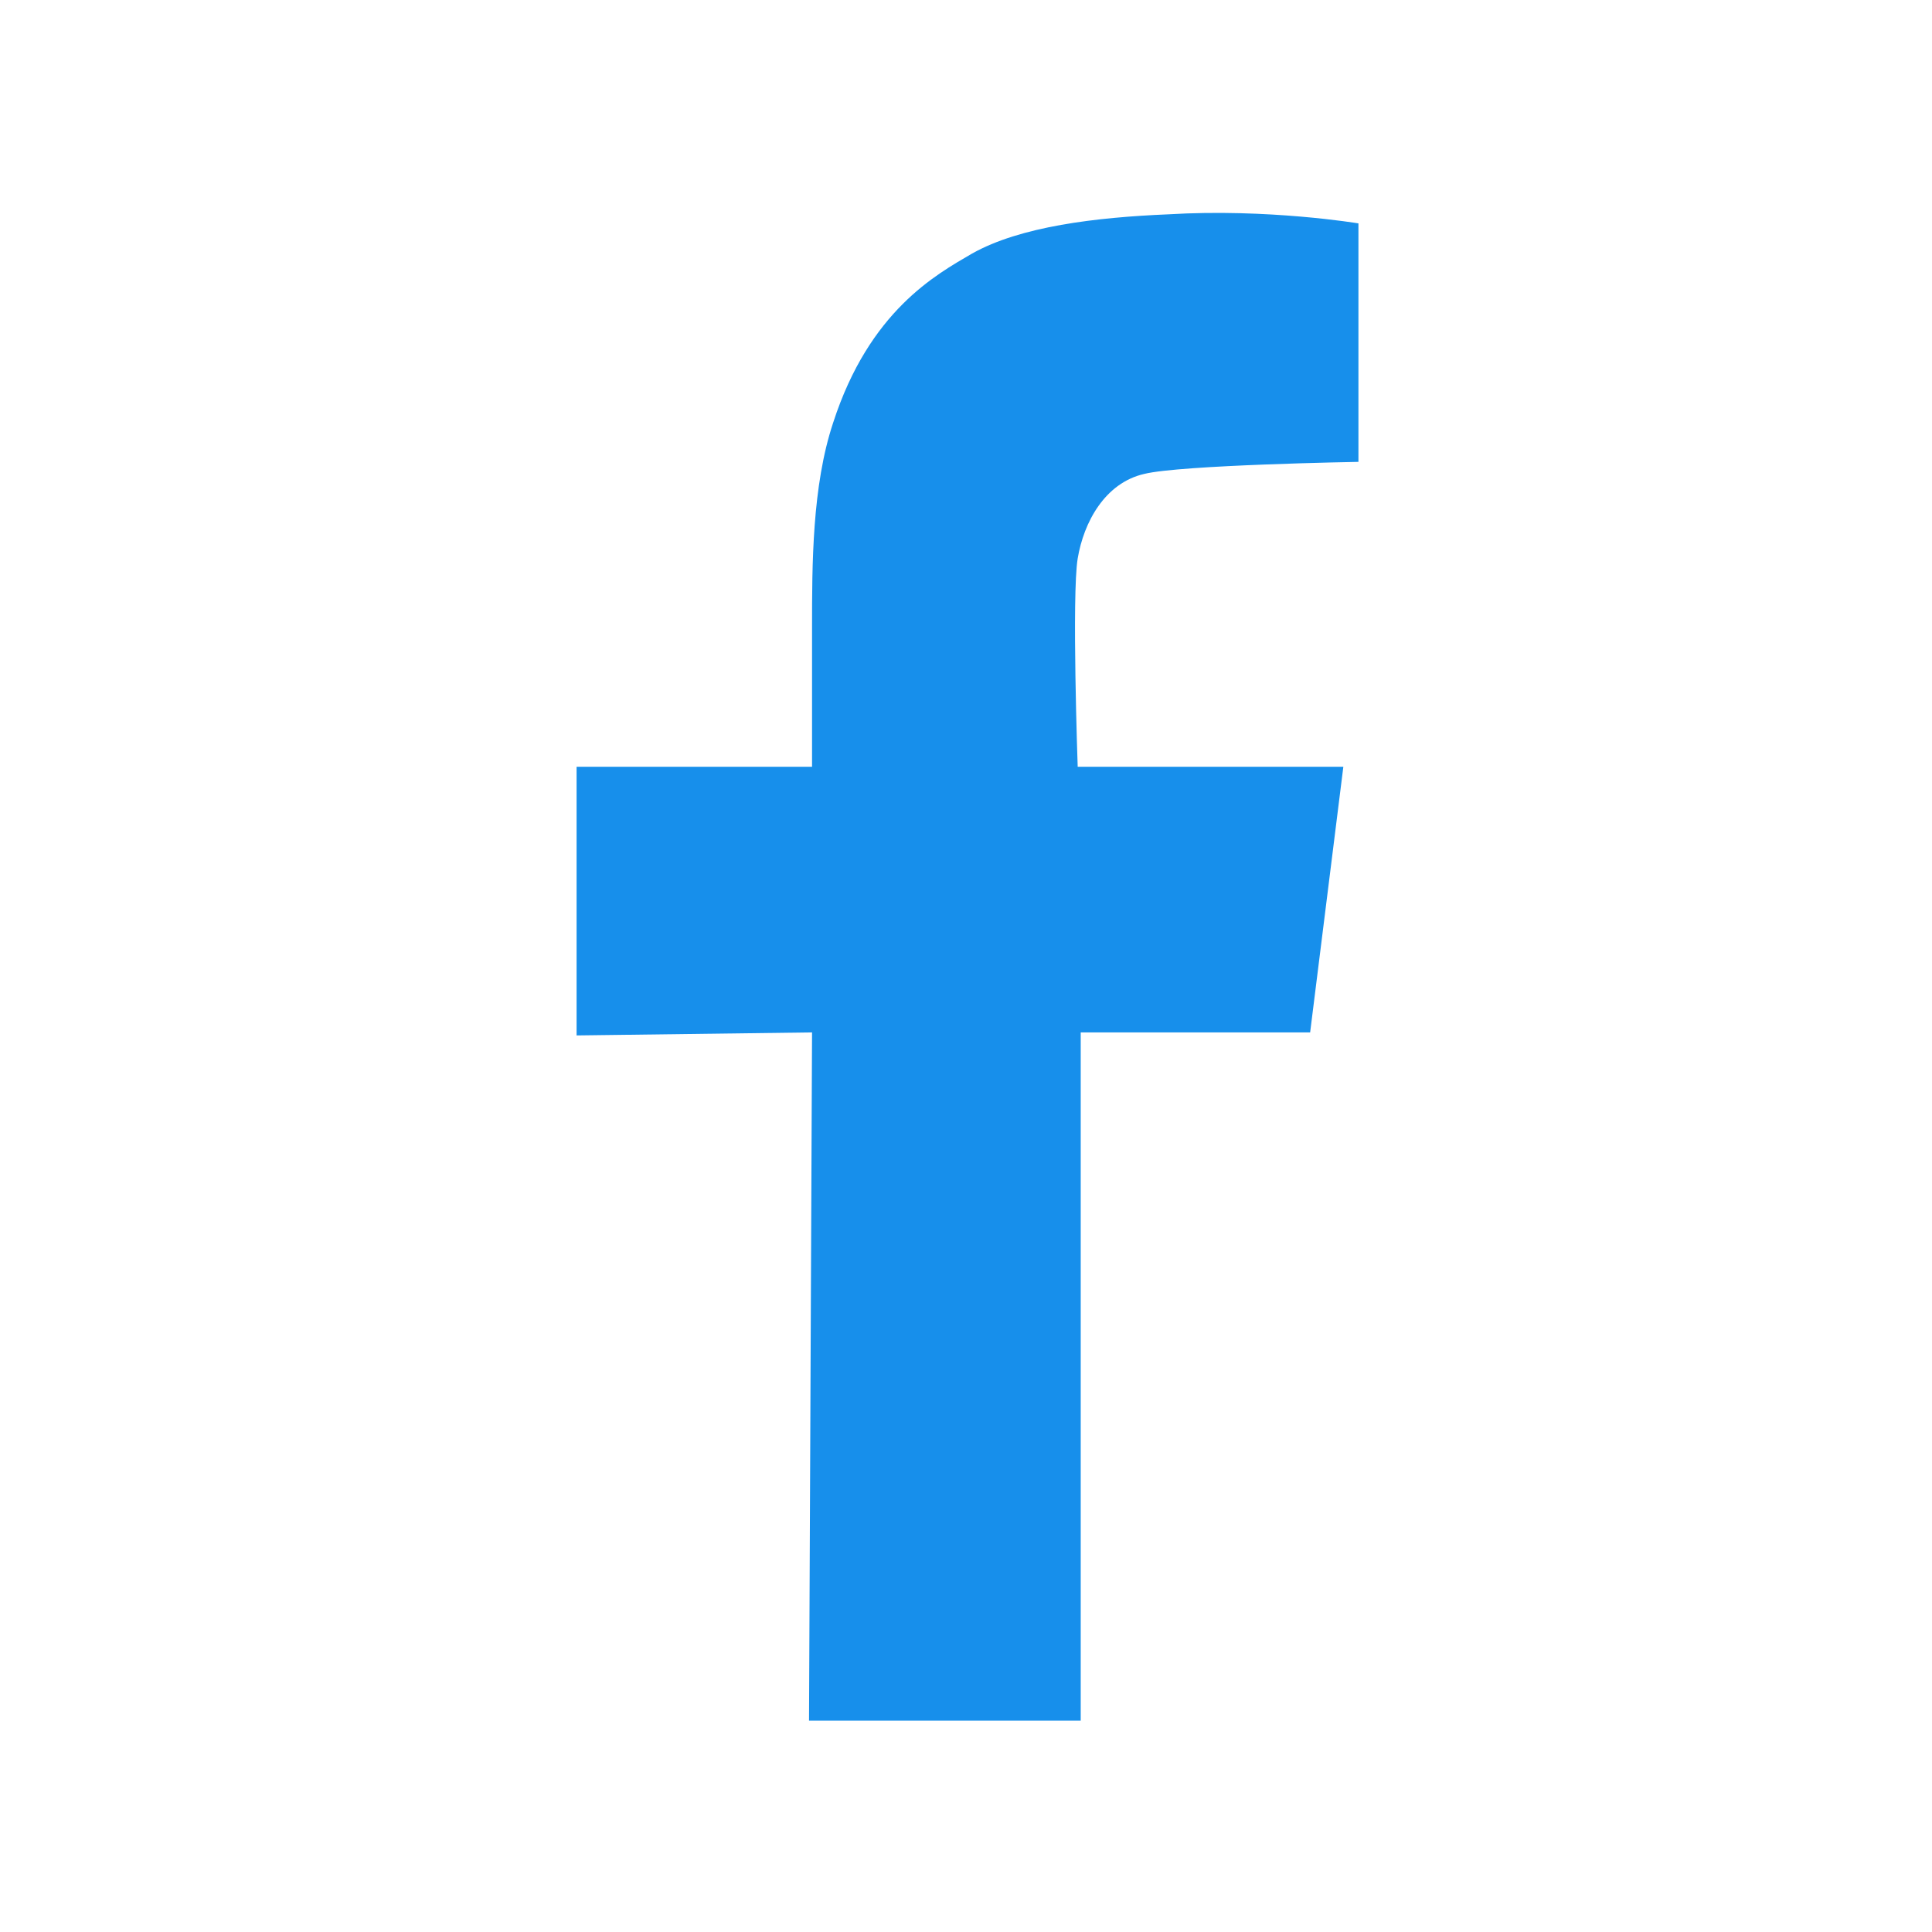
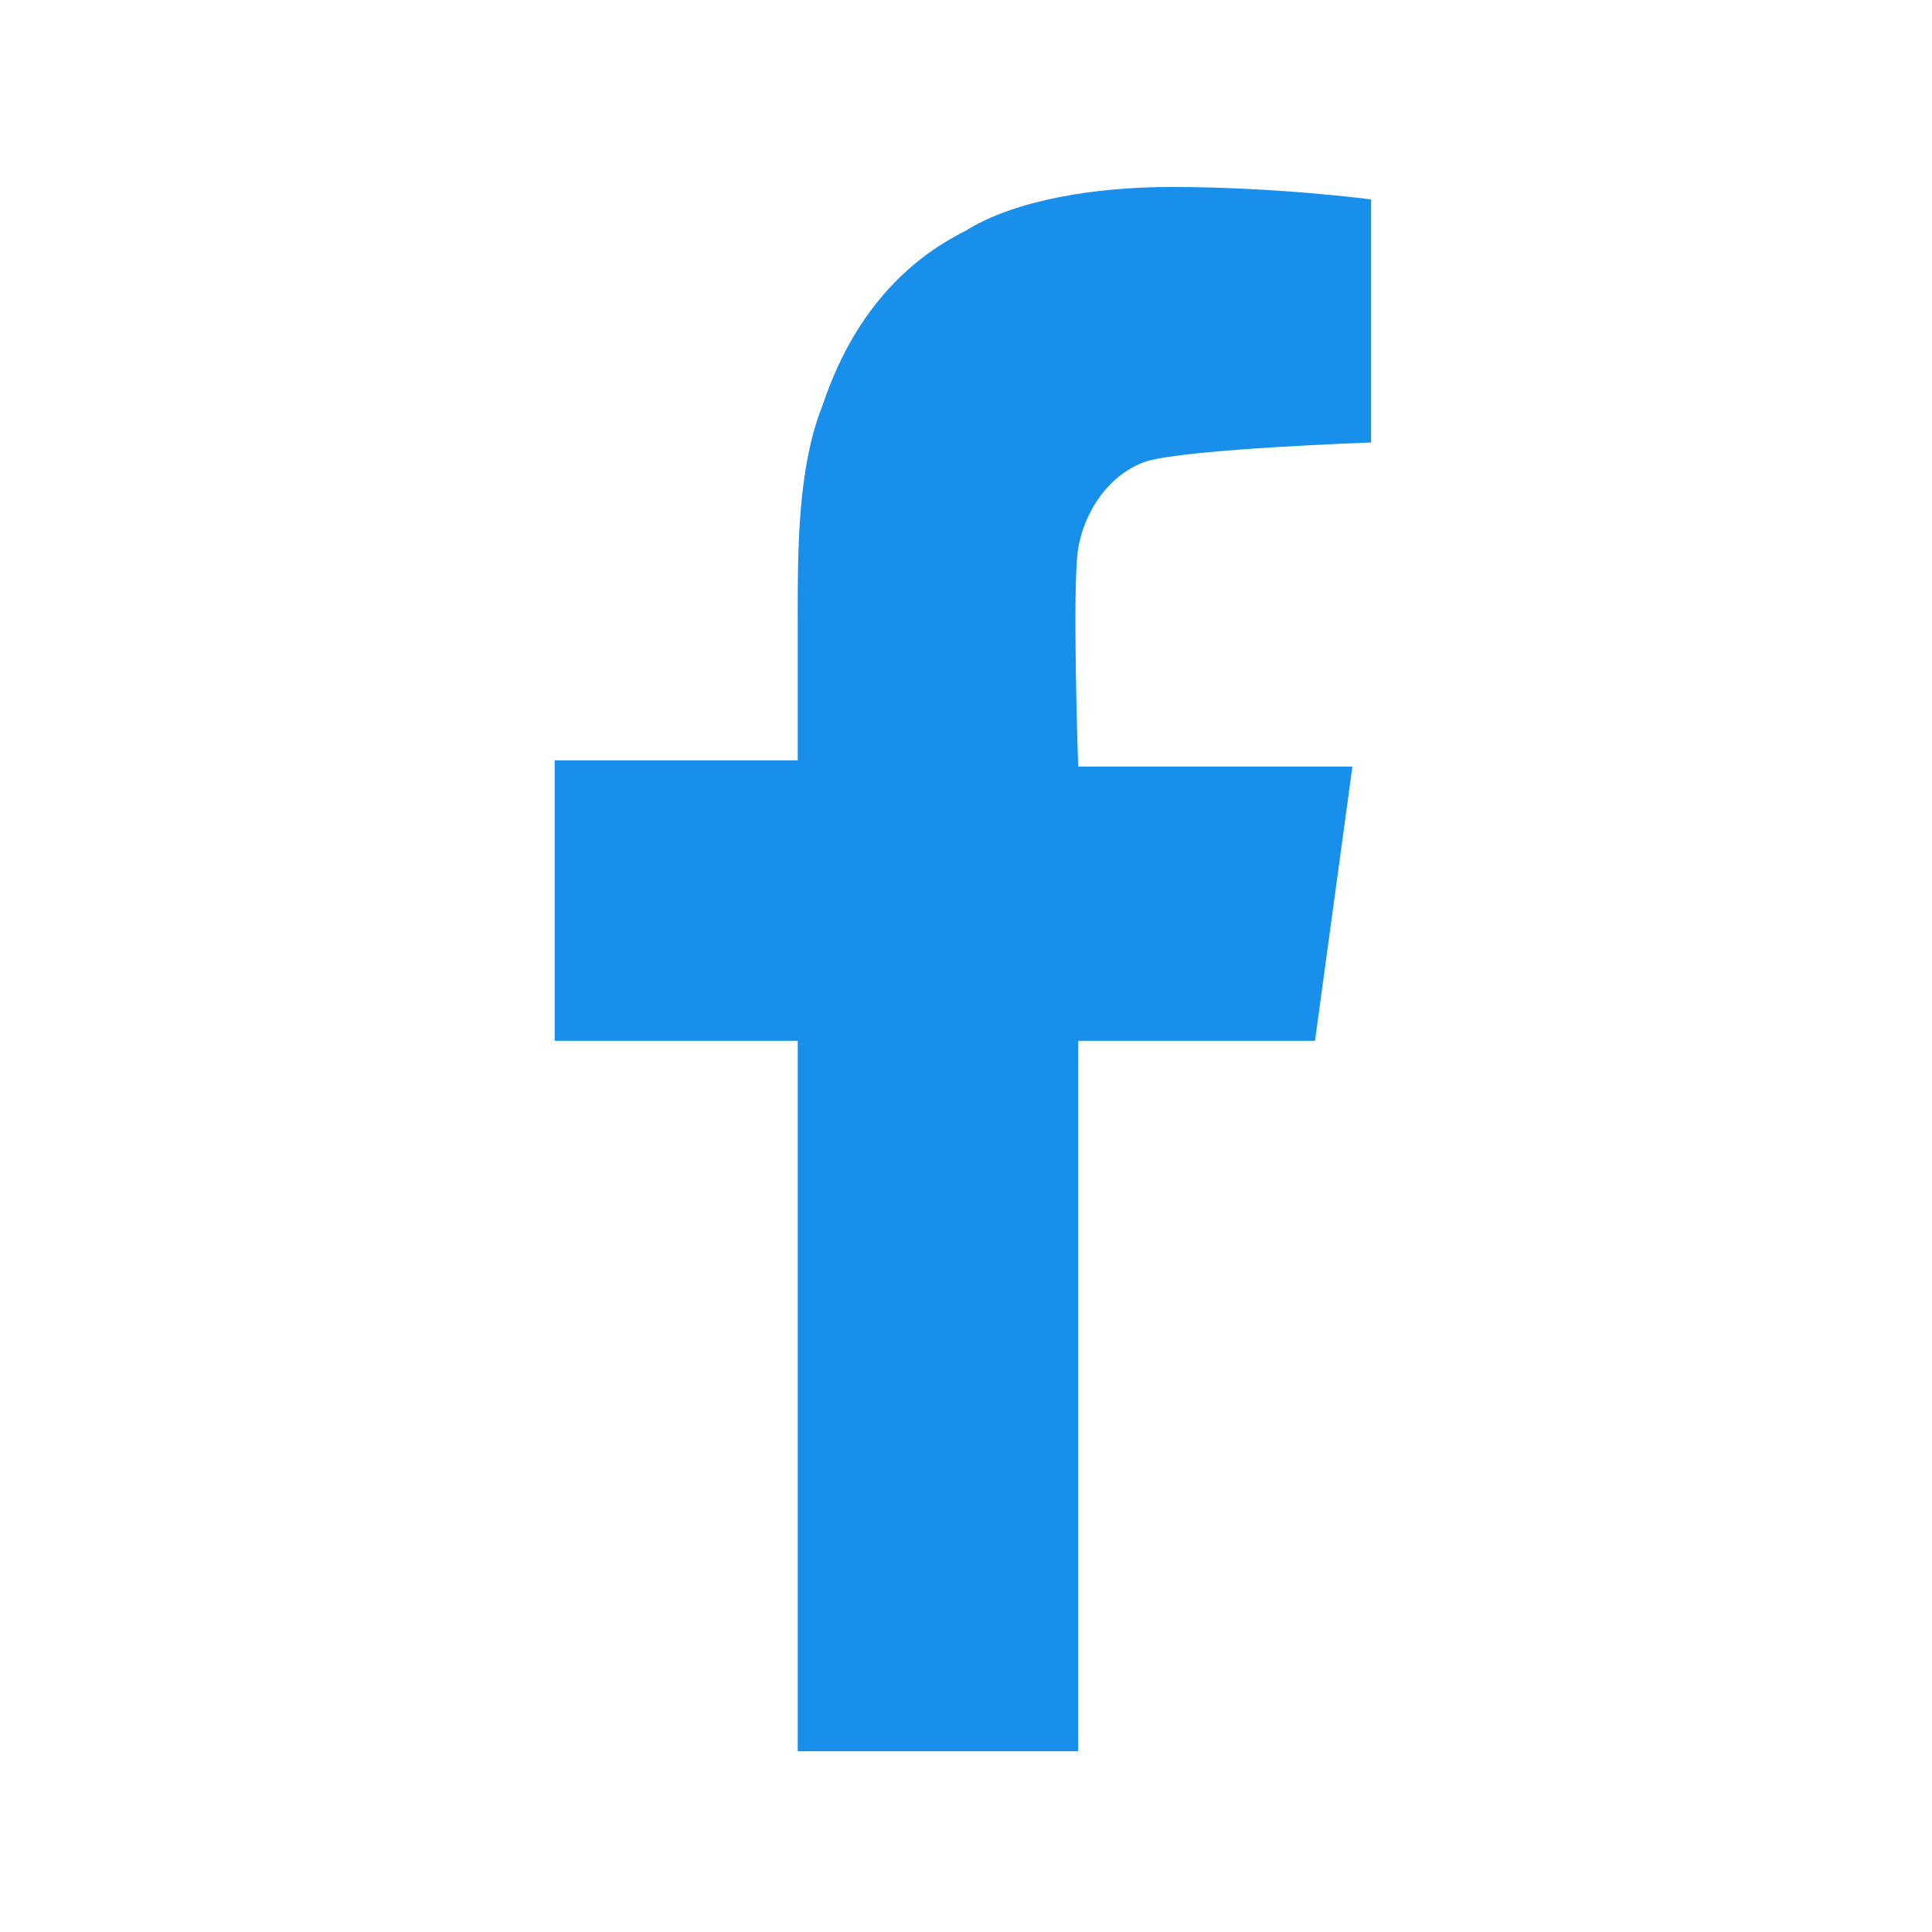
- <svg xmlns="http://www.w3.org/2000/svg" version="1.1" id="Layer_1" x="0px" y="0px" viewBox="0 0 64 64" enable-background="new 0 0 64 64" xml:space="preserve">
-   <path fill="#178FEB" d="M45,15.3V7.4c0,0-3-0.5-6.3-0.3c-2.4,0.1-4.9,0.4-6.5,1.3c-1.2,0.7-3.4,1.9-4.6,5.6  c-0.7,2.1-0.7,4.7-0.7,6.8c0,2.8,0,4.6,0,4.6l-7.8,0l0,8.9l7.8-0.1L26.8,57h9l0-22.8l7.6,0l1.1-8.8l-8.8,0c0,0-0.2-5.7,0-6.9  c0.2-1.2,0.9-2.5,2.2-2.8C39.1,15.4,45,15.3,45,15.3z" />
+ <svg xmlns="http://www.w3.org/2000/svg" version="1.1" id="Layer_1" x="0px" y="0px" viewBox="0 0 31 31" enable-background="new 0 0 31 31" xml:space="preserve">
+   <g>
+     <path fill="#178FEB" d="M22,7.1V3.2c0,0-1.5-0.2-3.2-0.2c-1.2,0-2.5,0.2-3.3,0.7c-0.6,0.3-1.7,1-2.3,2.8c-0.4,1-0.4,2.3-0.4,3.4   c0,1.4,0,2.3,0,2.3l-3.9,0l0,4.5l3.9,0l0,11.4h4.5l0-11.4l3.8,0l0.6-4.4l-4.4,0c0,0-0.1-2.9,0-3.5c0.1-0.6,0.5-1.2,1.1-1.4   C19.1,7.2,22,7.1,22,7.1z" />
+   </g>
</svg>
